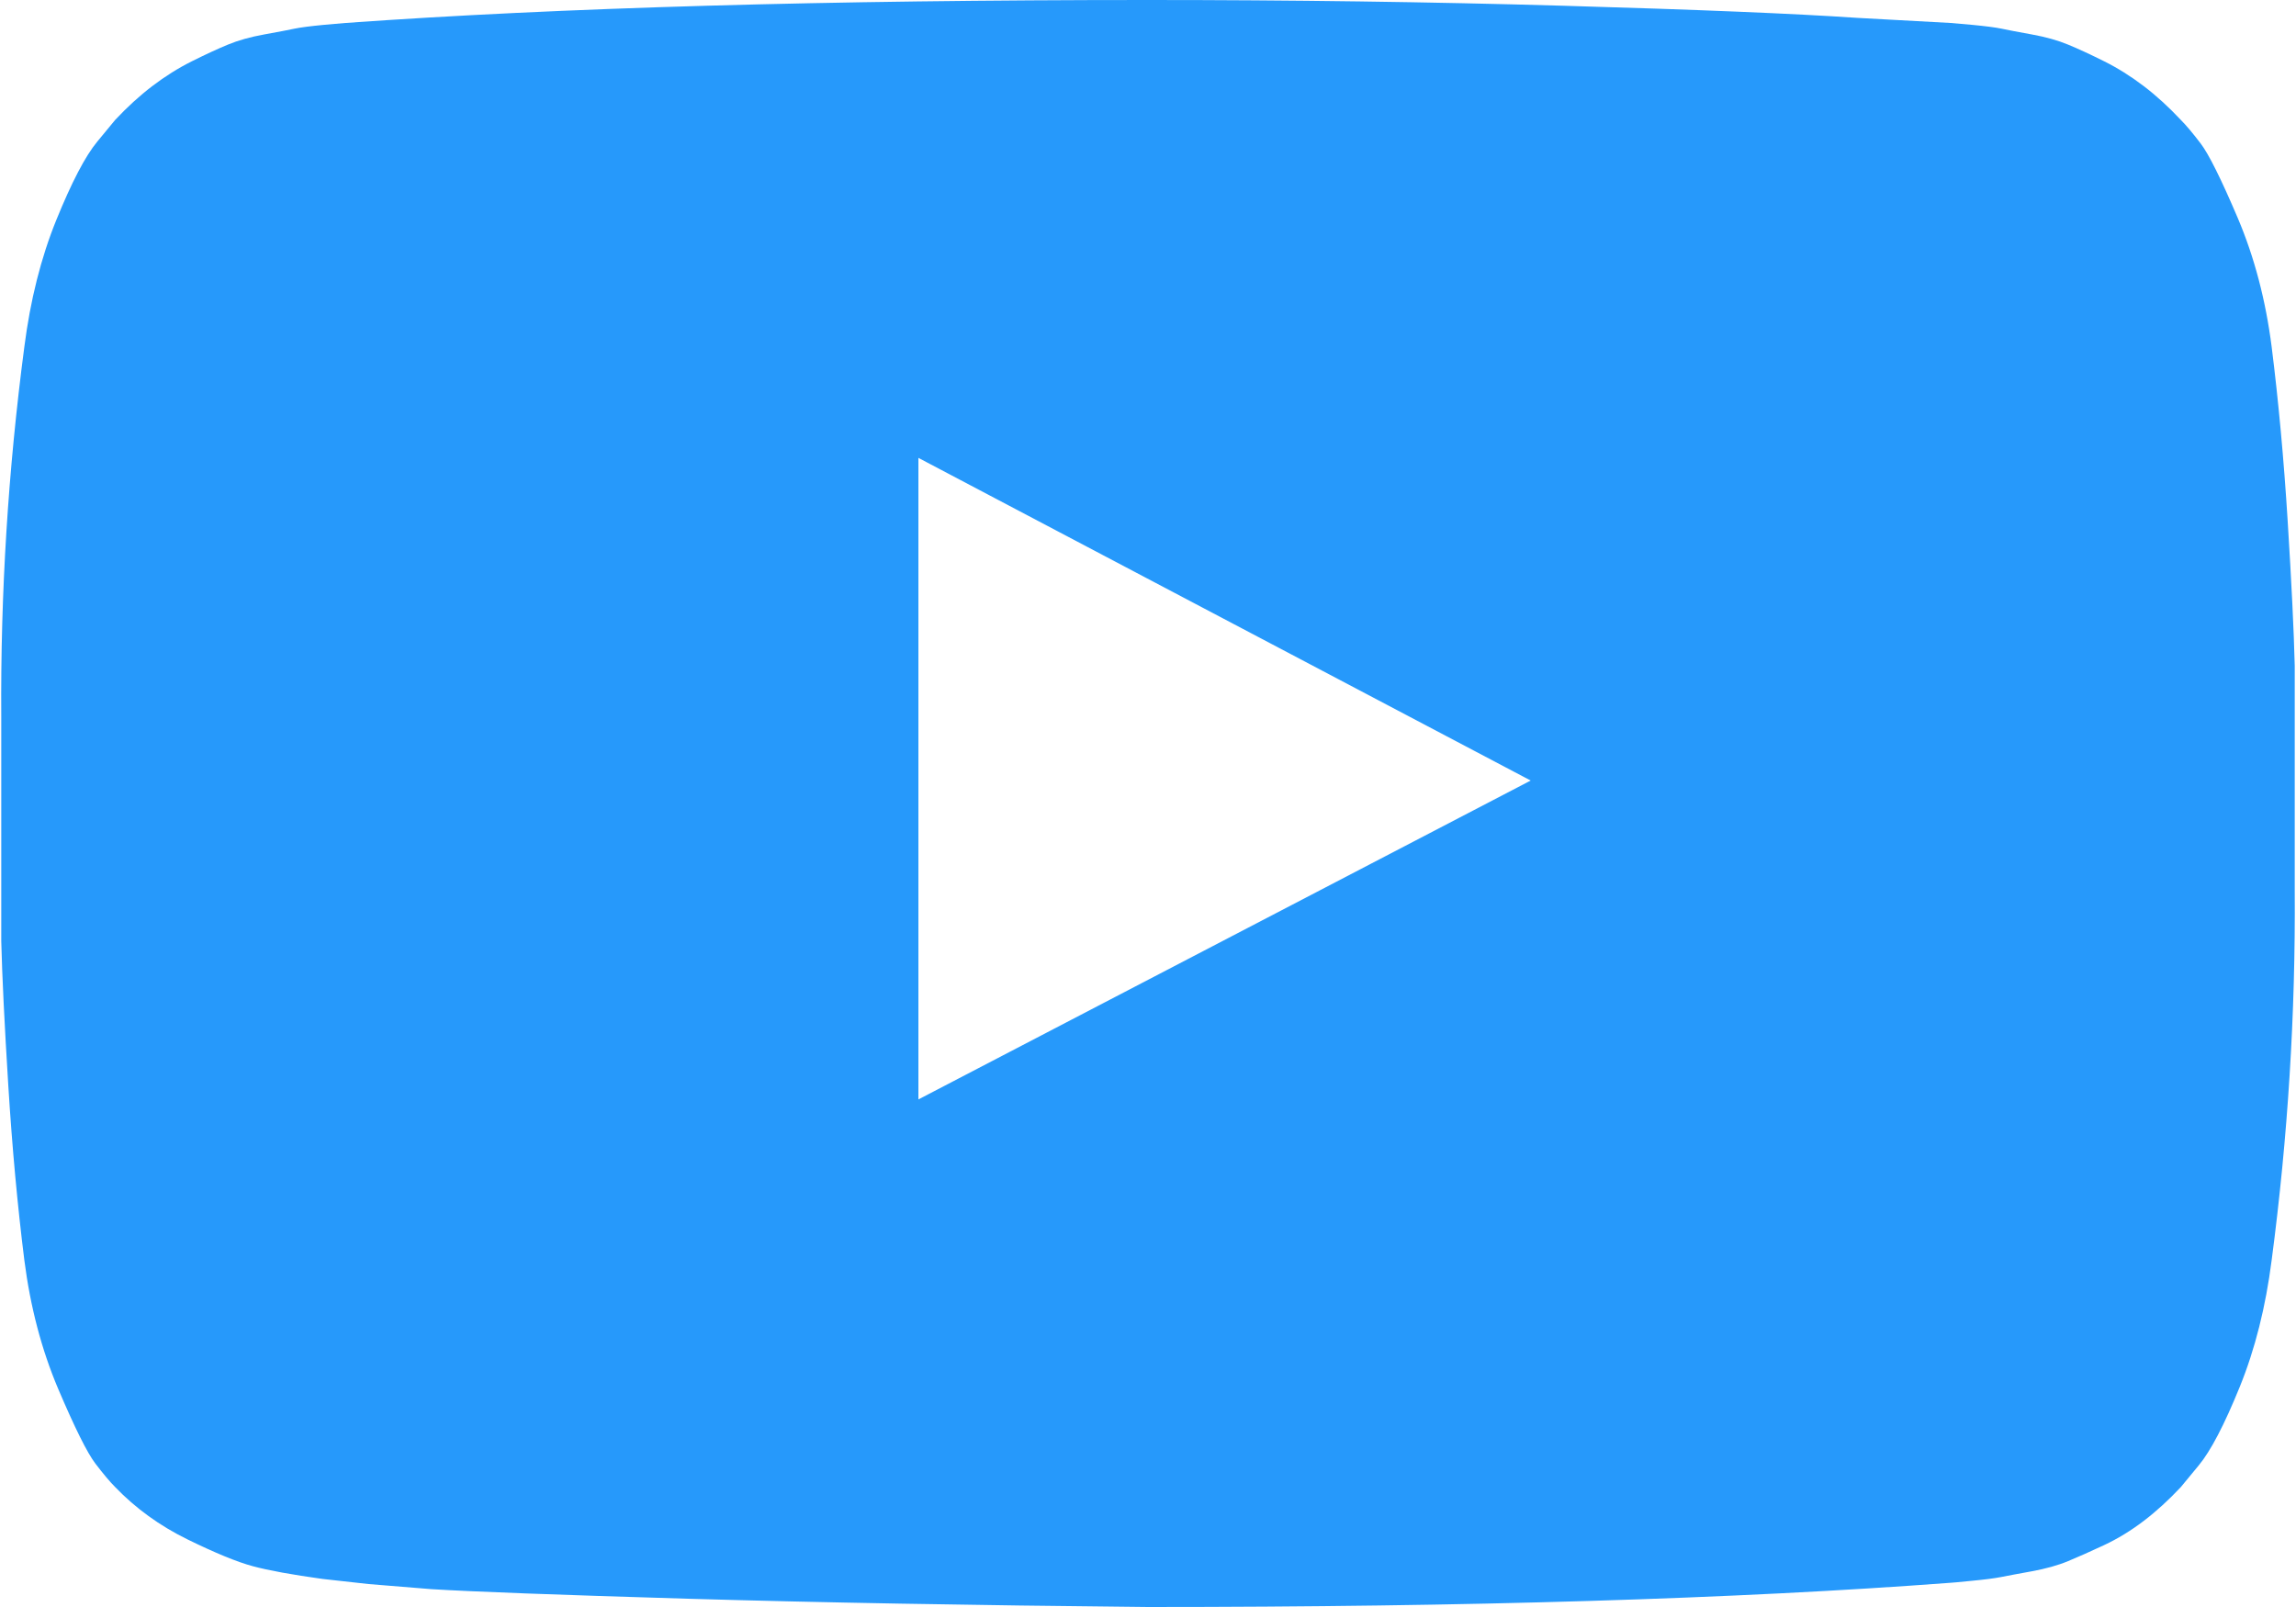
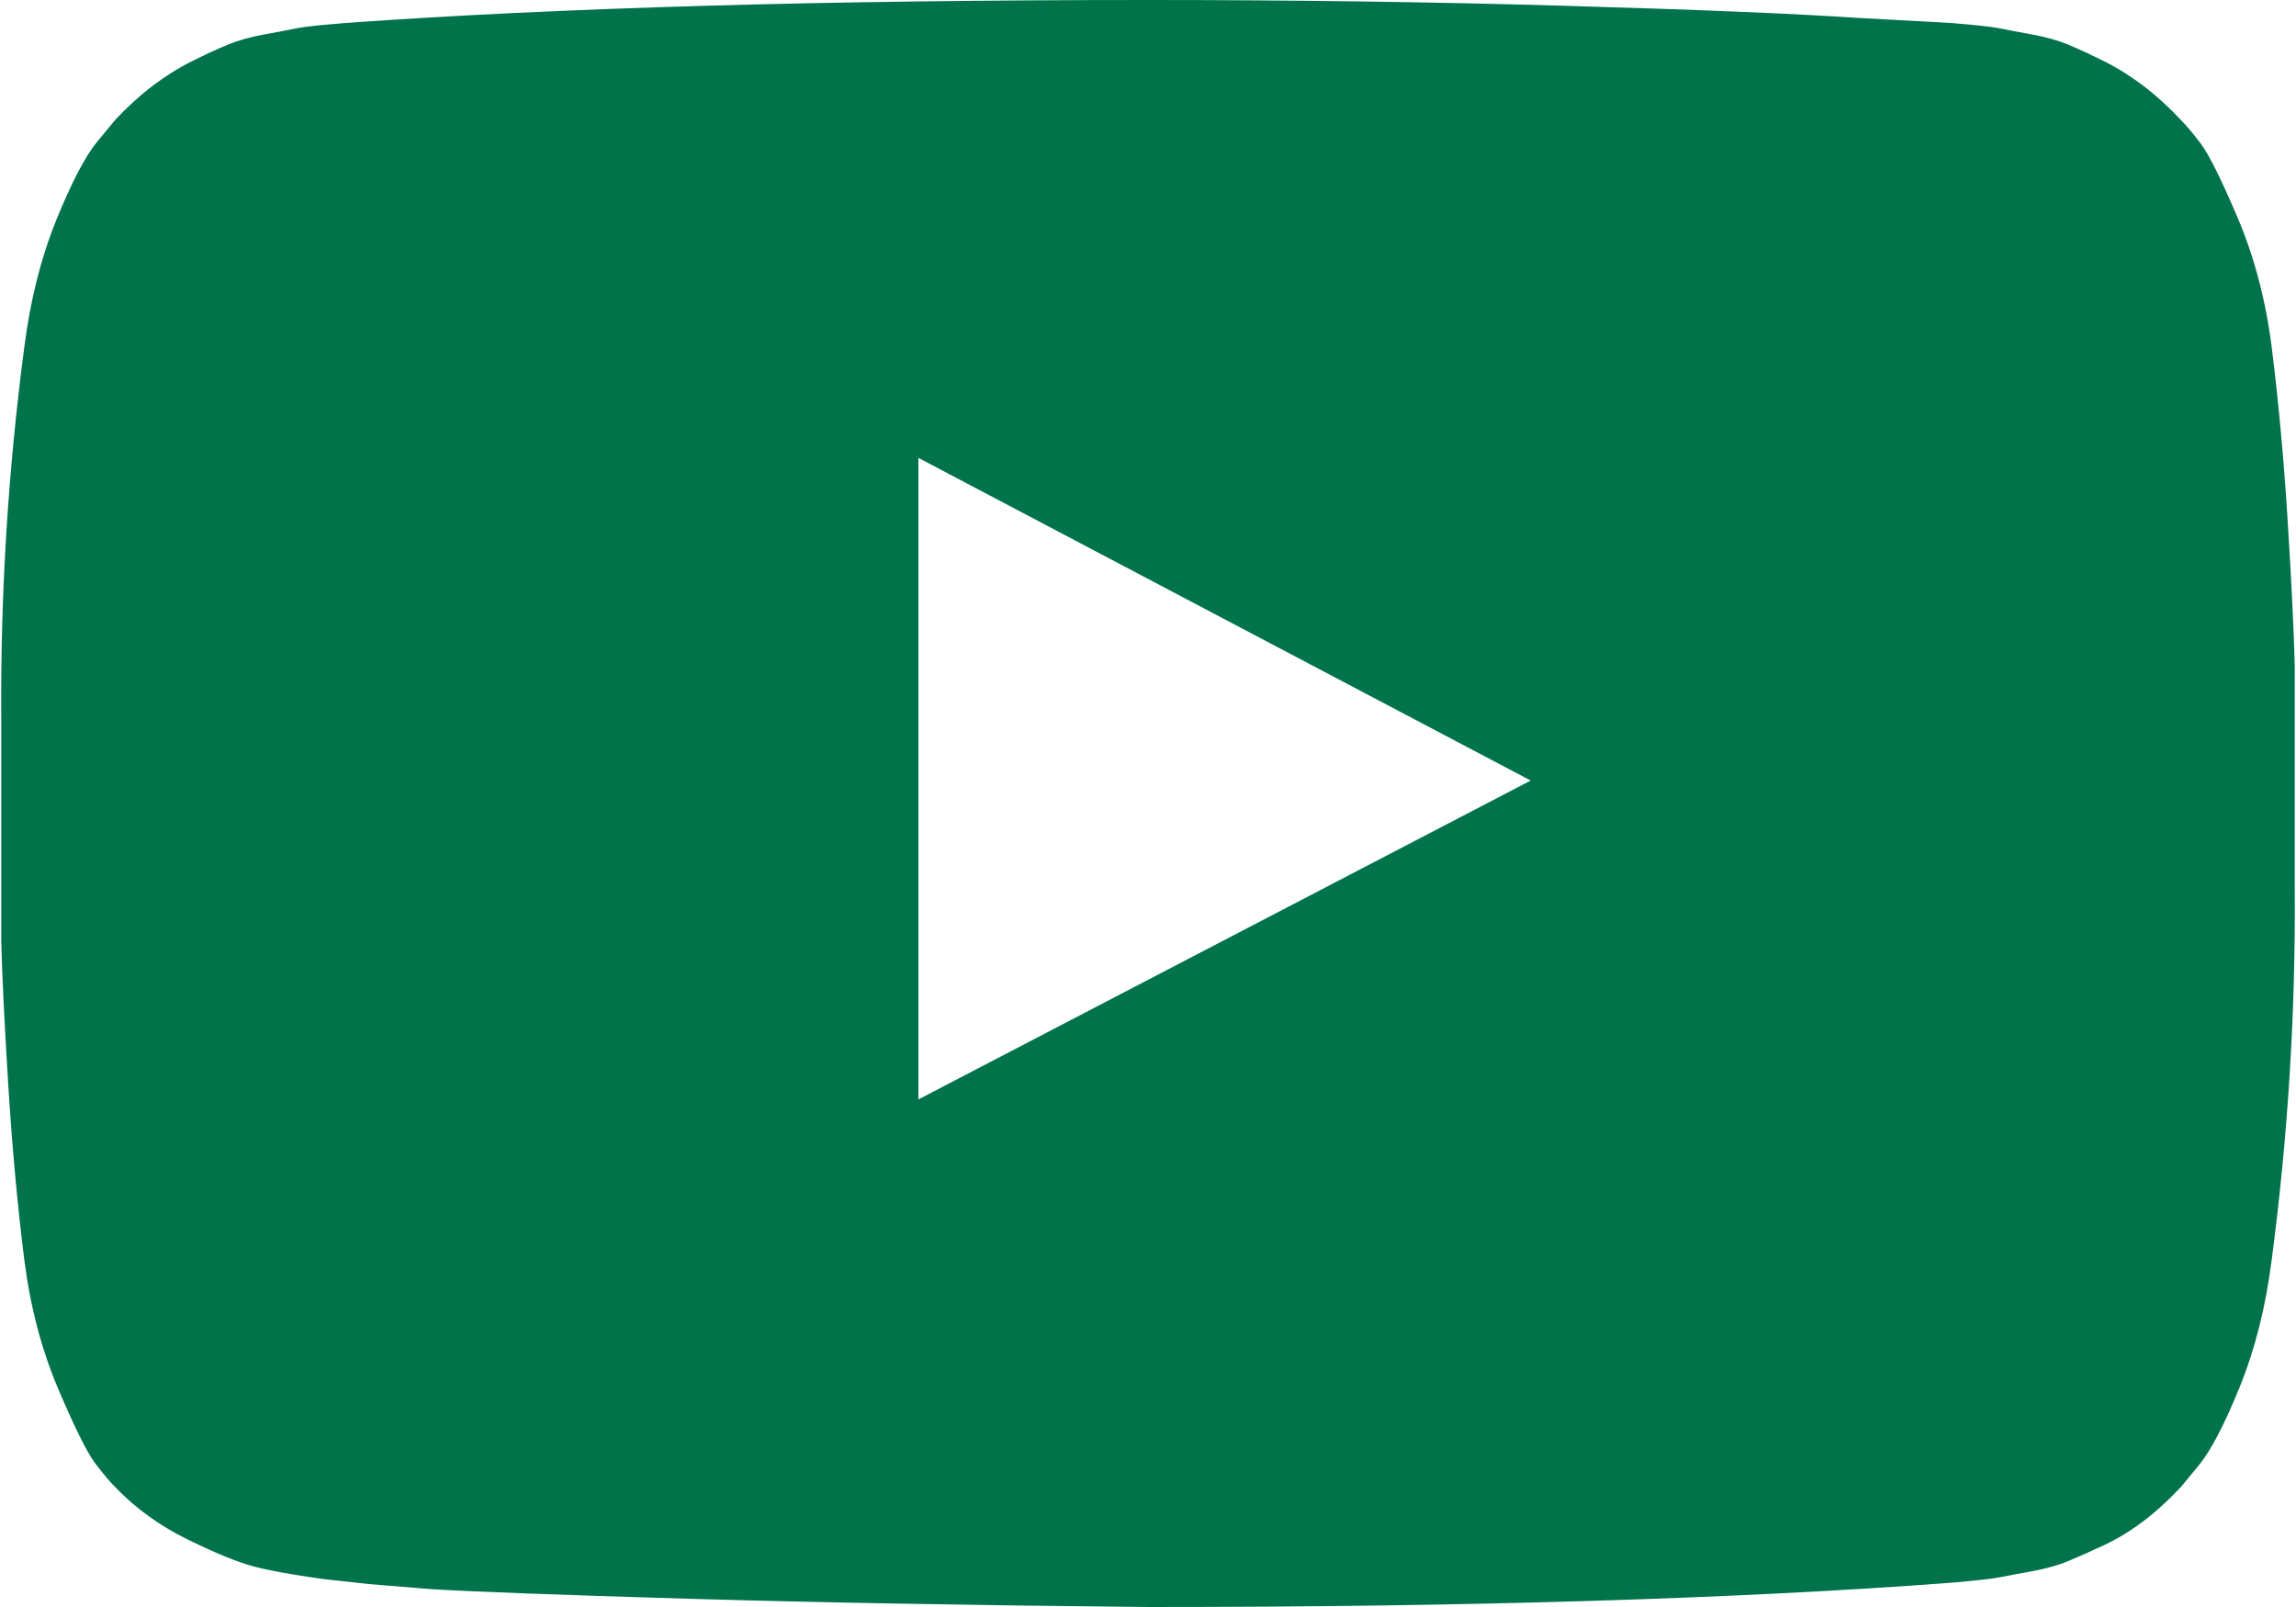
<svg xmlns="http://www.w3.org/2000/svg" version="1.1" width="40px" height="28px">
  <g transform="matrix(1 0 0 1 -382 -1002 )">
-     <path d="M 16 7.978  L 16 19.156  L 26.667 13.6  L 16 7.978  Z M 6.02 0.4  C 9.751 0.133  14.411 0  20 0  C 22.497 0  24.909 0.033  27.235 0.1  C 29.562 0.167  31.267 0.237  32.352 0.311  L 33.98 0.4  C 33.995 0.4  34.121 0.411  34.359 0.433  C 34.597 0.456  34.768 0.478  34.872 0.5  C 34.976 0.522  35.151 0.556  35.396 0.6  C 35.641 0.644  35.853 0.704  36.031 0.778  C 36.21 0.852  36.418 0.948  36.656 1.067  C 36.893 1.185  37.124 1.33  37.347 1.5  C 37.57 1.67  37.785 1.867  37.993 2.089  C 38.082 2.178  38.198 2.315  38.339 2.5  C 38.48 2.685  38.696 3.119  38.986 3.8  C 39.275 4.481  39.472 5.23  39.576 6.044  C 39.695 6.993  39.788 8.004  39.855 9.078  C 39.922 10.152  39.963 10.993  39.978 11.6  L 39.978 12.489  L 39.978 15.511  C 39.993 17.659  39.859 19.807  39.576 21.956  C 39.472 22.77  39.287 23.507  39.019 24.167  C 38.751 24.826  38.514 25.281  38.305 25.533  L 37.993 25.911  C 37.785 26.133  37.57 26.33  37.347 26.5  C 37.124 26.67  36.893 26.811  36.656 26.922  C 36.418 27.033  36.21 27.126  36.031 27.2  C 35.853 27.274  35.641 27.333  35.396 27.378  C 35.151 27.422  34.972 27.456  34.861 27.478  C 34.749 27.5  34.578 27.522  34.348 27.544  C 34.117 27.567  33.995 27.578  33.98 27.578  C 30.249 27.859  25.589 28  20 28  C 16.923 27.97  14.251 27.922  11.984 27.856  C 9.718 27.789  8.227 27.733  7.514 27.689  L 6.421 27.6  L 5.619 27.511  C 5.084 27.437  4.679 27.363  4.404 27.289  C 4.129 27.215  3.75 27.059  3.266 26.822  C 2.783 26.585  2.363 26.281  2.007 25.911  C 1.918 25.822  1.802 25.685  1.661 25.5  C 1.52 25.315  1.304 24.881  1.014 24.2  C 0.725 23.519  0.528 22.77  0.424 21.956  C 0.305 21.007  0.212 19.996  0.145 18.922  C 0.078 17.848  0.037 17.007  0.022 16.4  L 0.022 15.511  L 0.022 12.489  C 0.007 10.341  0.141 8.193  0.424 6.044  C 0.528 5.23  0.713 4.493  0.981 3.833  C 1.249 3.174  1.486 2.719  1.695 2.467  L 2.007 2.089  C 2.215 1.867  2.43 1.67  2.653 1.5  C 2.876 1.33  3.107 1.185  3.344 1.067  C 3.582 0.948  3.79 0.852  3.969 0.778  C 4.147 0.704  4.359 0.644  4.604 0.6  C 4.849 0.556  5.024 0.522  5.128 0.5  C 5.232 0.478  5.403 0.456  5.641 0.433  C 5.879 0.411  6.005 0.4  6.02 0.4  Z " fill-rule="nonzero" fill="#2699fb" stroke="none" transform="matrix(1 0 0 1 382 1002 )" />
+     <path d="M 16 7.978  L 16 19.156  L 26.667 13.6  L 16 7.978  Z M 6.02 0.4  C 9.751 0.133  14.411 0  20 0  C 22.497 0  24.909 0.033  27.235 0.1  C 29.562 0.167  31.267 0.237  32.352 0.311  L 33.98 0.4  C 33.995 0.4  34.121 0.411  34.359 0.433  C 34.597 0.456  34.768 0.478  34.872 0.5  C 34.976 0.522  35.151 0.556  35.396 0.6  C 35.641 0.644  35.853 0.704  36.031 0.778  C 36.21 0.852  36.418 0.948  36.656 1.067  C 36.893 1.185  37.124 1.33  37.347 1.5  C 37.57 1.67  37.785 1.867  37.993 2.089  C 38.082 2.178  38.198 2.315  38.339 2.5  C 38.48 2.685  38.696 3.119  38.986 3.8  C 39.275 4.481  39.472 5.23  39.576 6.044  C 39.695 6.993  39.788 8.004  39.855 9.078  C 39.922 10.152  39.963 10.993  39.978 11.6  L 39.978 12.489  L 39.978 15.511  C 39.993 17.659  39.859 19.807  39.576 21.956  C 39.472 22.77  39.287 23.507  39.019 24.167  C 38.751 24.826  38.514 25.281  38.305 25.533  L 37.993 25.911  C 37.785 26.133  37.57 26.33  37.347 26.5  C 37.124 26.67  36.893 26.811  36.656 26.922  C 36.418 27.033  36.21 27.126  36.031 27.2  C 35.853 27.274  35.641 27.333  35.396 27.378  C 35.151 27.422  34.972 27.456  34.861 27.478  C 34.749 27.5  34.578 27.522  34.348 27.544  C 34.117 27.567  33.995 27.578  33.98 27.578  C 30.249 27.859  25.589 28  20 28  C 16.923 27.97  14.251 27.922  11.984 27.856  C 9.718 27.789  8.227 27.733  7.514 27.689  L 6.421 27.6  L 5.619 27.511  C 5.084 27.437  4.679 27.363  4.404 27.289  C 4.129 27.215  3.75 27.059  3.266 26.822  C 2.783 26.585  2.363 26.281  2.007 25.911  C 1.918 25.822  1.802 25.685  1.661 25.5  C 1.52 25.315  1.304 24.881  1.014 24.2  C 0.725 23.519  0.528 22.77  0.424 21.956  C 0.305 21.007  0.212 19.996  0.145 18.922  C 0.078 17.848  0.037 17.007  0.022 16.4  L 0.022 15.511  L 0.022 12.489  C 0.007 10.341  0.141 8.193  0.424 6.044  C 0.528 5.23  0.713 4.493  0.981 3.833  C 1.249 3.174  1.486 2.719  1.695 2.467  L 2.007 2.089  C 2.215 1.867  2.43 1.67  2.653 1.5  C 2.876 1.33  3.107 1.185  3.344 1.067  C 3.582 0.948  3.79 0.852  3.969 0.778  C 4.147 0.704  4.359 0.644  4.604 0.6  C 4.849 0.556  5.024 0.522  5.128 0.5  C 5.232 0.478  5.403 0.456  5.641 0.433  C 5.879 0.411  6.005 0.4  6.02 0.4  Z " fill-rule="nonzero" fill="#00734a" stroke="none" transform="matrix(1 0 0 1 382 1002 )" />
  </g>
</svg>
